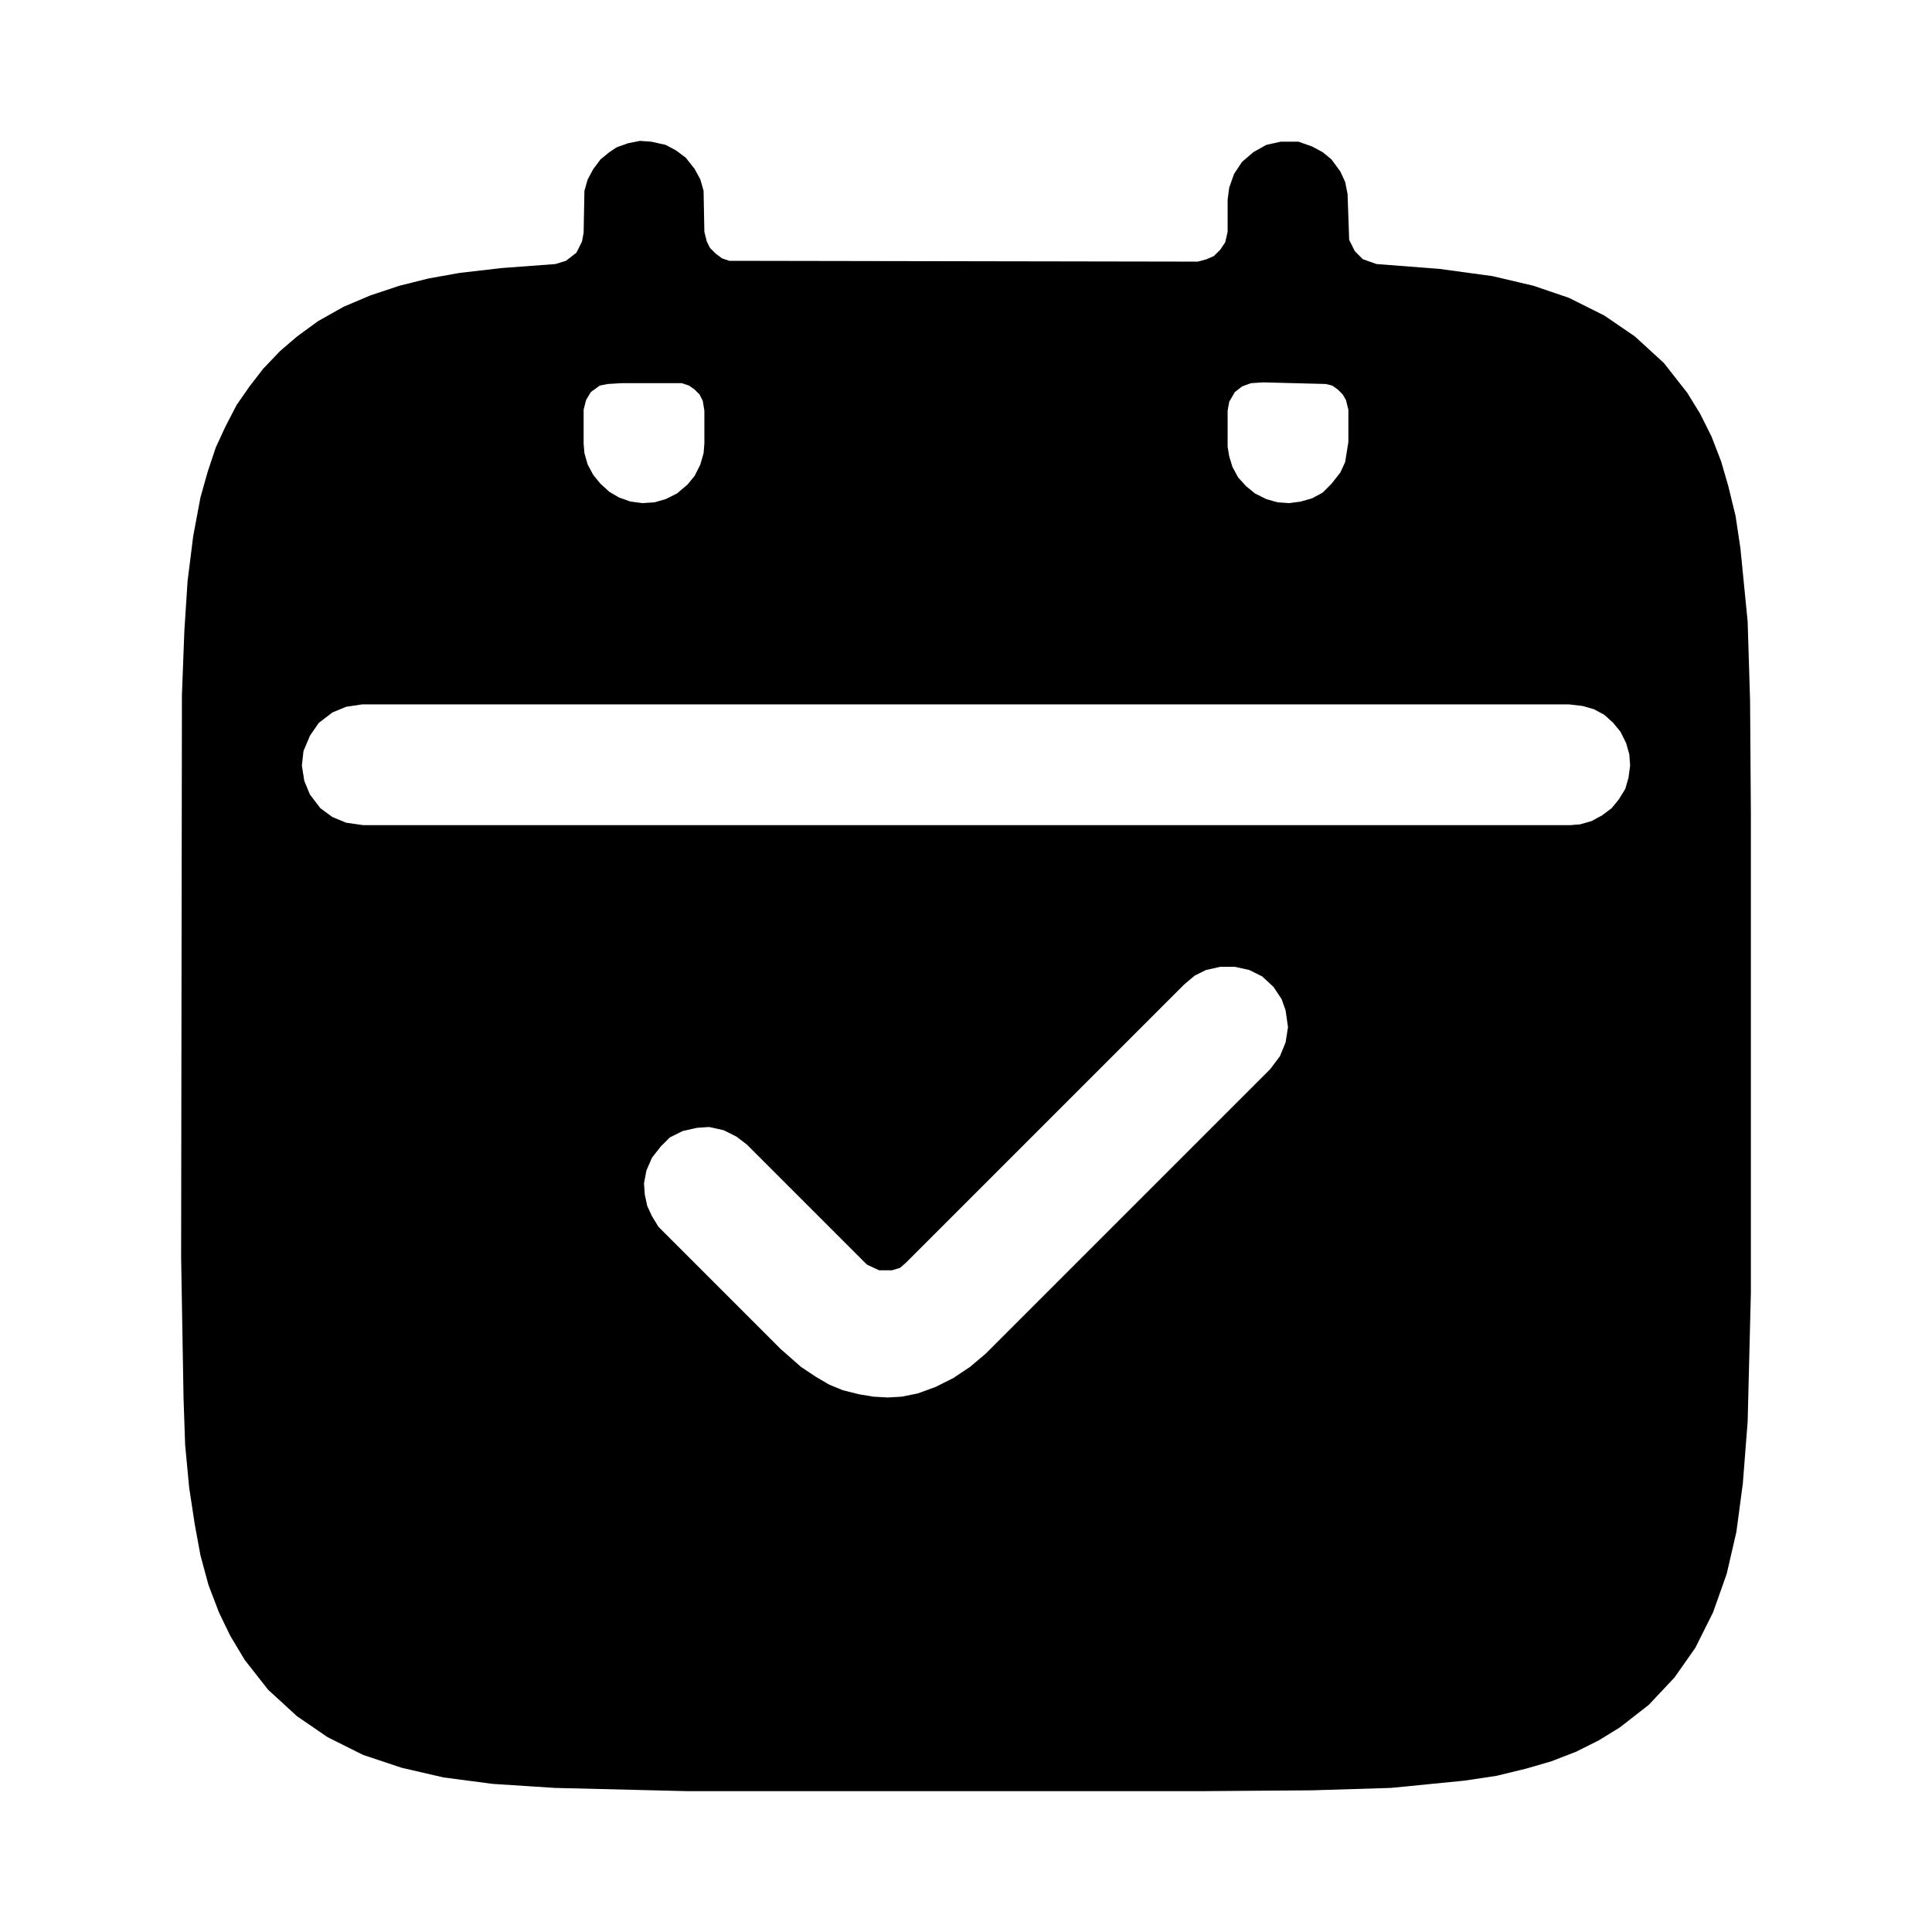
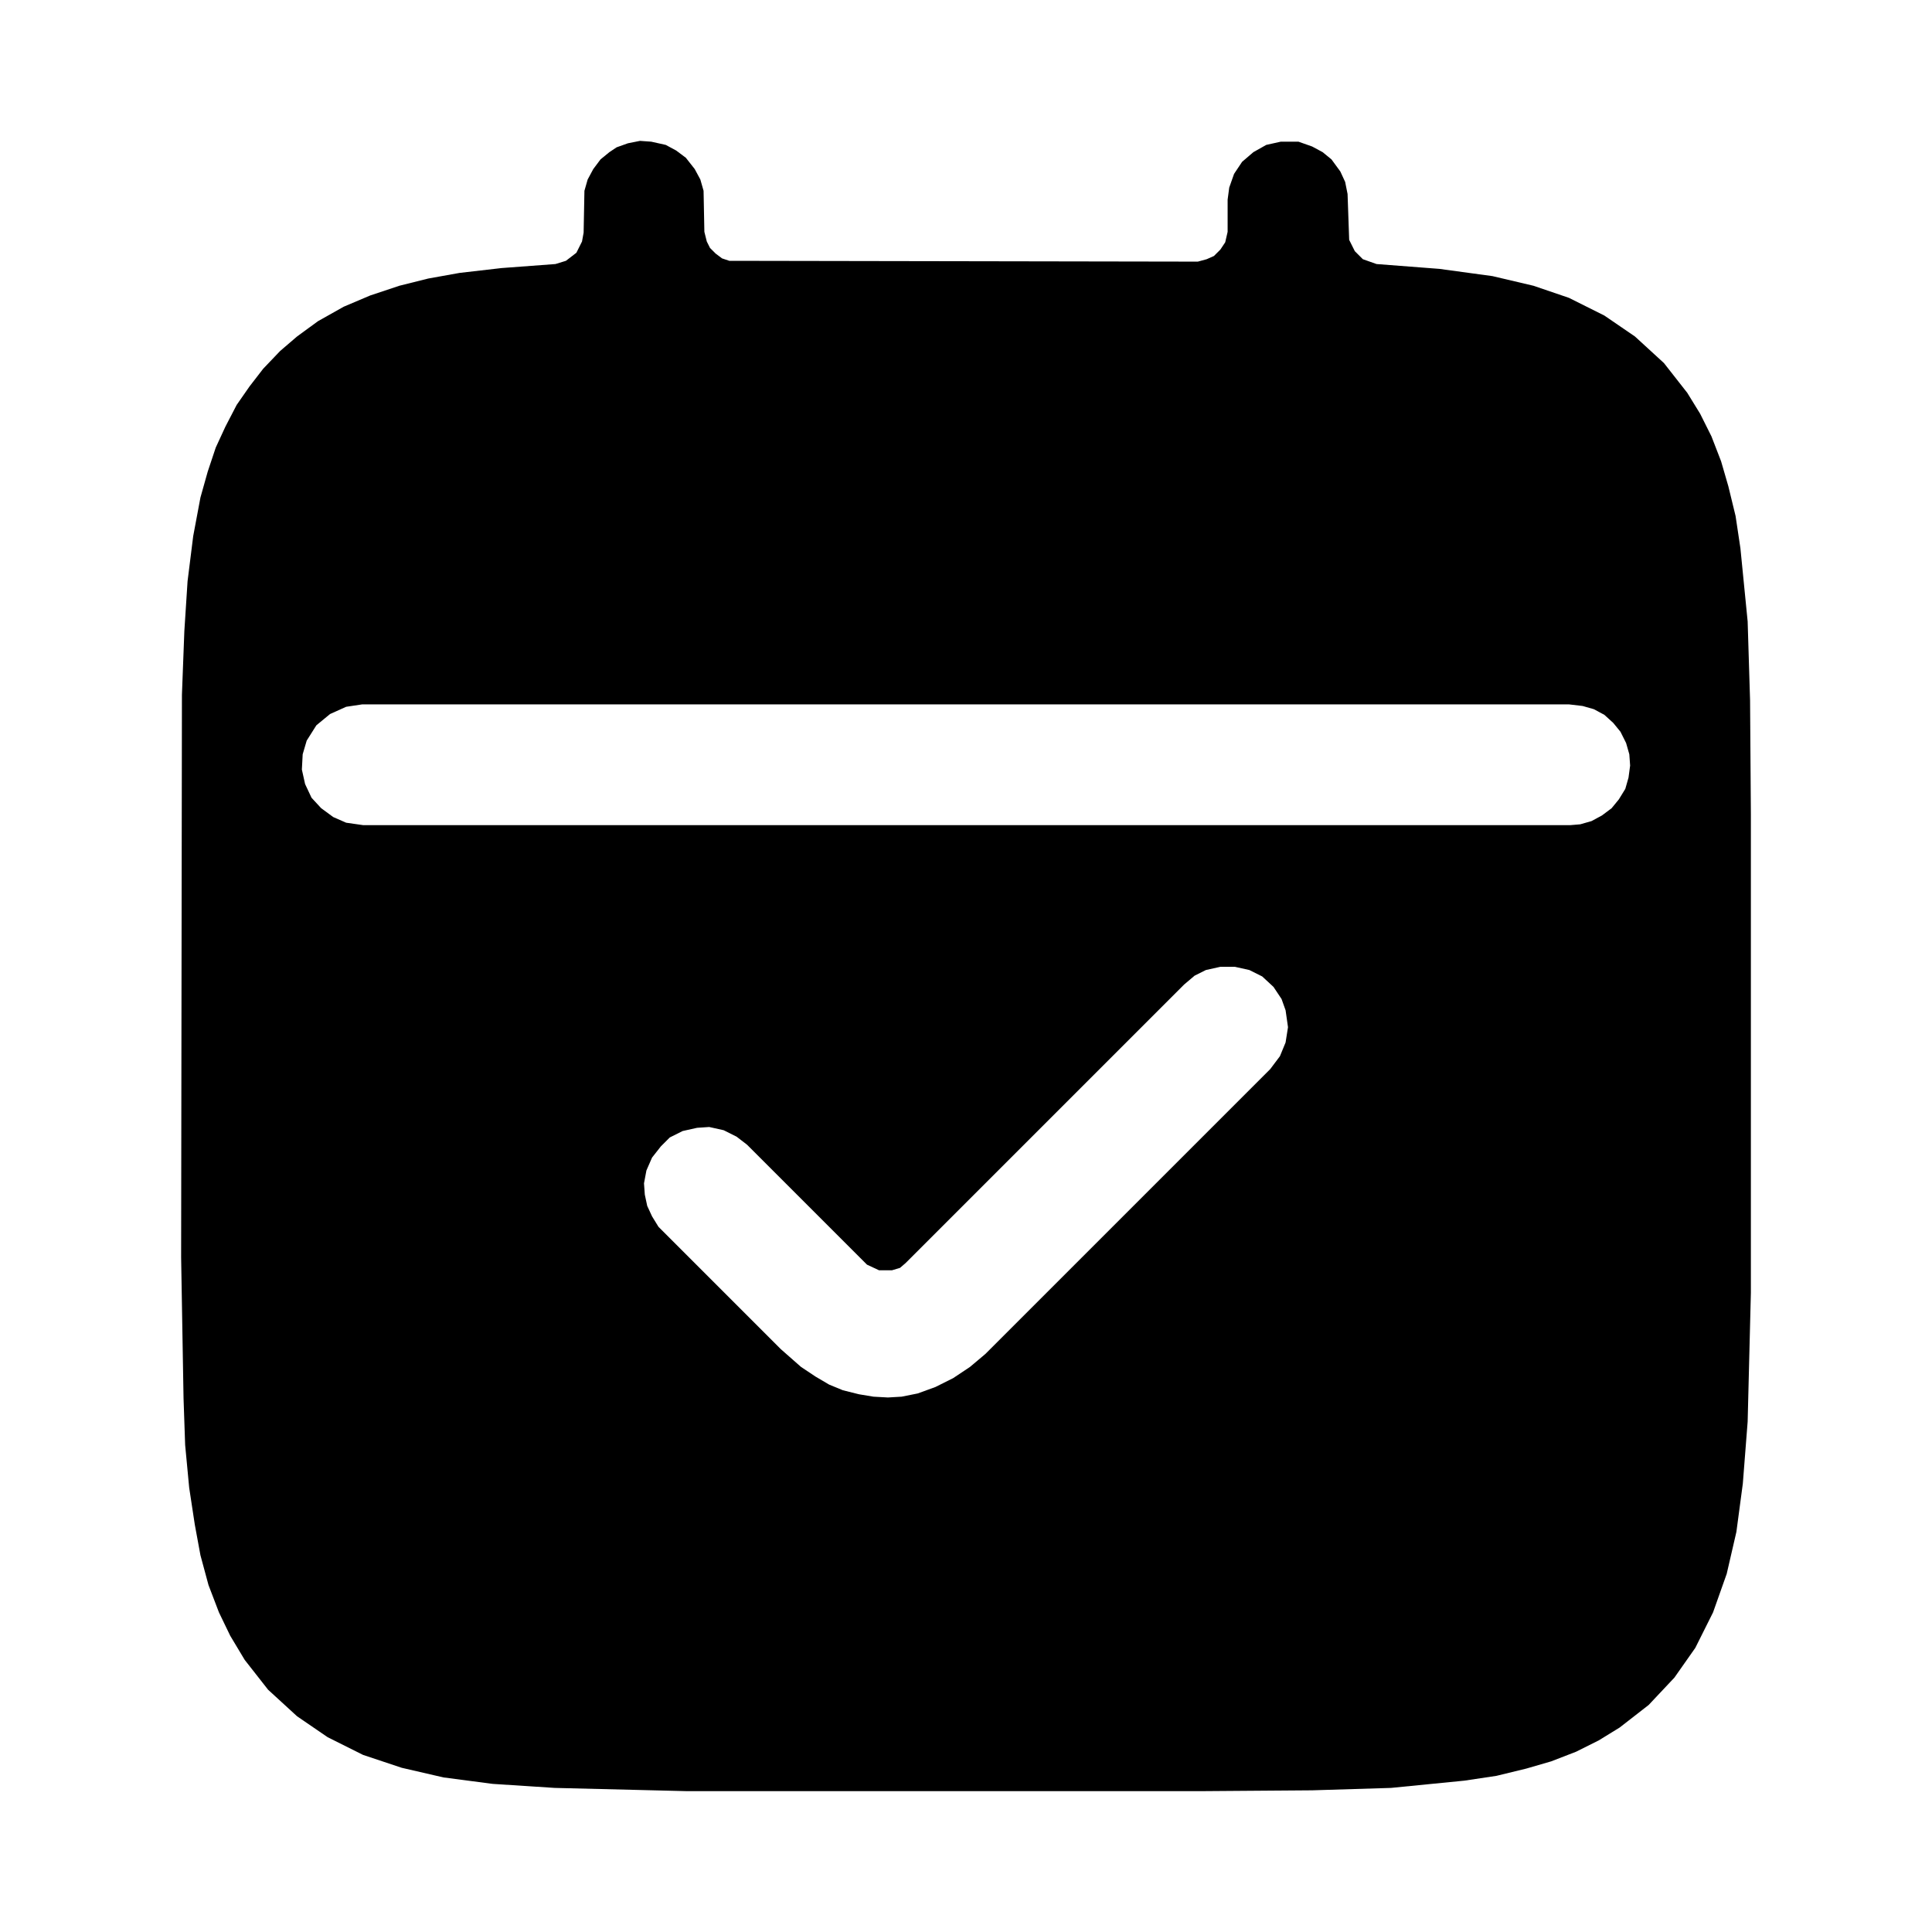
<svg xmlns="http://www.w3.org/2000/svg" viewBox="0 0 24 24" fill="currentColor">
-   <path fill-rule="evenodd" d="M7.26 2.37L7.25 2.89L7.23 3L7.16 3.14L7.03 3.24L6.9 3.28L6.23 3.33L5.71 3.39L5.32 3.46L4.96 3.55L4.6 3.67L4.27 3.81L3.95 3.99L3.69 4.18L3.48 4.36L3.27 4.58L3.1 4.8L2.94 5.03L2.8 5.3L2.68 5.56L2.58 5.86L2.49 6.18L2.4 6.66L2.33 7.22L2.29 7.84L2.26 8.63L2.25 15.62L2.28 17.37L2.3 17.95L2.35 18.48L2.42 18.94L2.49 19.32L2.59 19.69L2.72 20.03L2.86 20.32L3.04 20.62L3.33 20.99L3.69 21.32L4.07 21.58L4.51 21.8L4.99 21.96L5.51 22.08L6.12 22.16L6.89 22.21L8.52 22.25L14.97 22.25L16.3 22.24L17.28 22.21L18.19 22.12L18.59 22.06L18.96 21.97L19.27 21.88L19.58 21.76L19.86 21.62L20.12 21.46L20.48 21.18L20.8 20.84L21.06 20.47L21.28 20.03L21.45 19.55L21.57 19.03L21.65 18.43L21.71 17.66L21.75 16.06L21.75 10.11L21.74 8.7L21.71 7.72L21.62 6.81L21.56 6.41L21.47 6.04L21.38 5.73L21.26 5.42L21.12 5.14L20.96 4.88L20.67 4.51L20.31 4.18L19.93 3.92L19.49 3.7L19.05 3.55L18.54 3.43L17.88 3.34L17.1 3.28L16.93 3.22L16.83 3.12L16.76 2.98L16.74 2.41L16.71 2.26L16.65 2.13L16.54 1.98L16.43 1.89L16.3 1.82L16.13 1.76L15.91 1.76L15.73 1.8L15.57 1.89L15.43 2.01L15.33 2.16L15.27 2.33L15.25 2.48L15.25 2.88L15.22 3.01L15.16 3.1L15.08 3.18L14.99 3.22L14.88 3.25L9.06 3.24L8.97 3.21L8.89 3.15L8.82 3.08L8.78 3L8.75 2.88L8.74 2.37L8.7 2.23L8.63 2.1L8.52 1.96L8.4 1.87L8.27 1.8L8.09 1.76L7.95 1.75L7.8 1.78L7.66 1.83L7.57 1.89L7.46 1.98L7.37 2.1L7.3 2.23ZM3.85 9.14L3.96 8.98L4.13 8.85L4.3 8.78L4.5 8.75L19.49 8.75L19.66 8.77L19.8 8.81L19.93 8.88L20.04 8.98L20.13 9.09L20.2 9.23L20.24 9.37L20.25 9.51L20.23 9.66L20.19 9.8L20.11 9.93L20.02 10.04L19.9 10.13L19.77 10.2L19.63 10.24L19.51 10.25L4.51 10.25L4.3 10.22L4.13 10.15L3.98 10.04L3.85 9.87L3.78 9.7L3.75 9.51L3.77 9.33ZM15.69 4.75L16.47 4.77L16.55 4.79L16.62 4.84L16.68 4.9L16.72 4.97L16.75 5.09L16.75 5.49L16.71 5.74L16.65 5.87L16.54 6.01L16.43 6.12L16.3 6.19L16.16 6.23L16.01 6.25L15.87 6.24L15.73 6.2L15.59 6.13L15.48 6.04L15.38 5.93L15.31 5.8L15.27 5.67L15.25 5.55L15.25 5.1L15.27 4.99L15.34 4.87L15.43 4.8L15.54 4.76ZM8 14.7L8.03 14.54L8.1 14.38L8.21 14.24L8.32 14.13L8.48 14.05L8.66 14.01L8.81 14L8.99 14.04L9.15 14.12L9.28 14.22L10.77 15.71L10.92 15.78L11.08 15.78L11.18 15.75L11.25 15.69L14.71 12.23L14.84 12.12L14.98 12.05L15.16 12.01L15.34 12.01L15.52 12.05L15.68 12.13L15.82 12.26L15.92 12.41L15.97 12.55L16 12.76L15.97 12.95L15.9 13.12L15.78 13.28L12.24 16.82L12.05 16.98L11.84 17.12L11.62 17.23L11.4 17.31L11.2 17.35L11.03 17.36L10.85 17.35L10.67 17.32L10.47 17.27L10.3 17.2L10.13 17.1L9.95 16.98L9.7 16.76L8.18 15.24L8.1 15.11L8.04 14.98L8.01 14.84ZM7.72 4.76L8.47 4.76L8.56 4.79L8.63 4.84L8.69 4.9L8.73 4.98L8.75 5.1L8.75 5.51L8.74 5.63L8.7 5.77L8.63 5.91L8.54 6.02L8.41 6.13L8.27 6.2L8.13 6.24L7.98 6.25L7.83 6.23L7.69 6.18L7.57 6.11L7.46 6.01L7.37 5.9L7.3 5.77L7.26 5.63L7.25 5.51L7.25 5.09L7.28 4.97L7.34 4.87L7.45 4.79L7.55 4.77Z" />
+   <path fill-rule="evenodd" d="M7.26 2.37L7.25 2.89L7.23 3L7.16 3.14L7.03 3.24L6.9 3.28L6.23 3.33L5.71 3.39L5.32 3.46L4.96 3.55L4.6 3.67L4.27 3.81L3.95 3.99L3.69 4.18L3.48 4.36L3.27 4.58L3.1 4.8L2.94 5.03L2.8 5.3L2.68 5.56L2.58 5.86L2.49 6.18L2.4 6.66L2.33 7.22L2.29 7.84L2.26 8.63L2.25 15.62L2.28 17.37L2.3 17.95L2.35 18.48L2.42 18.94L2.49 19.32L2.59 19.69L2.72 20.03L2.86 20.32L3.04 20.62L3.33 20.99L3.69 21.32L4.07 21.58L4.51 21.8L4.99 21.96L5.51 22.08L6.12 22.16L6.89 22.21L8.52 22.25L14.97 22.25L16.3 22.24L17.28 22.21L18.19 22.12L18.59 22.06L18.96 21.97L19.27 21.88L19.58 21.76L19.86 21.62L20.12 21.46L20.48 21.18L20.8 20.84L21.06 20.47L21.28 20.03L21.45 19.55L21.57 19.03L21.65 18.43L21.71 17.66L21.75 16.06L21.75 10.11L21.74 8.7L21.71 7.72L21.62 6.81L21.56 6.41L21.47 6.04L21.38 5.73L21.26 5.42L21.12 5.14L20.96 4.88L20.67 4.51L20.31 4.18L19.93 3.92L19.49 3.7L19.05 3.55L18.54 3.43L17.88 3.34L17.1 3.28L16.93 3.22L16.83 3.12L16.76 2.98L16.74 2.41L16.71 2.26L16.65 2.13L16.54 1.98L16.43 1.89L16.3 1.82L16.13 1.76L15.91 1.76L15.73 1.8L15.57 1.89L15.43 2.01L15.33 2.16L15.27 2.33L15.25 2.48L15.25 2.88L15.22 3.01L15.16 3.1L15.08 3.18L14.99 3.22L14.88 3.25L9.06 3.24L8.97 3.21L8.89 3.15L8.82 3.08L8.78 3L8.75 2.88L8.74 2.37L8.7 2.23L8.63 2.1L8.52 1.96L8.4 1.87L8.27 1.8L8.09 1.76L7.95 1.75L7.8 1.78L7.66 1.83L7.57 1.89L7.46 1.98L7.37 2.1L7.3 2.23ZM3.81 9.2L3.93 9.01L4.1 8.87L4.3 8.78L4.5 8.75L19.49 8.75L19.66 8.77L19.8 8.81L19.93 8.88L20.04 8.98L20.13 9.09L20.2 9.23L20.24 9.37L20.25 9.51L20.23 9.66L20.19 9.8L20.11 9.93L20.02 10.04L19.9 10.13L19.77 10.2L19.63 10.24L19.51 10.25L4.51 10.25L4.3 10.22L4.14 10.15L3.99 10.04L3.87 9.91L3.79 9.74L3.75 9.56L3.76 9.37ZM8 14.7L8.03 14.54L8.1 14.38L8.21 14.24L8.32 14.13L8.48 14.05L8.66 14.01L8.81 14L8.99 14.04L9.15 14.12L9.28 14.22L10.77 15.71L10.92 15.78L11.08 15.78L11.18 15.75L11.25 15.69L14.71 12.23L14.84 12.12L14.98 12.05L15.16 12.01L15.34 12.01L15.52 12.05L15.68 12.13L15.82 12.26L15.92 12.41L15.97 12.55L16 12.76L15.97 12.95L15.9 13.12L15.78 13.28L12.24 16.82L12.05 16.98L11.84 17.12L11.62 17.23L11.4 17.31L11.2 17.35L11.03 17.36L10.85 17.35L10.67 17.32L10.47 17.27L10.3 17.2L10.13 17.1L9.95 16.98L9.7 16.76L8.18 15.24L8.1 15.11L8.04 14.98L8.01 14.84Z" />
</svg>
